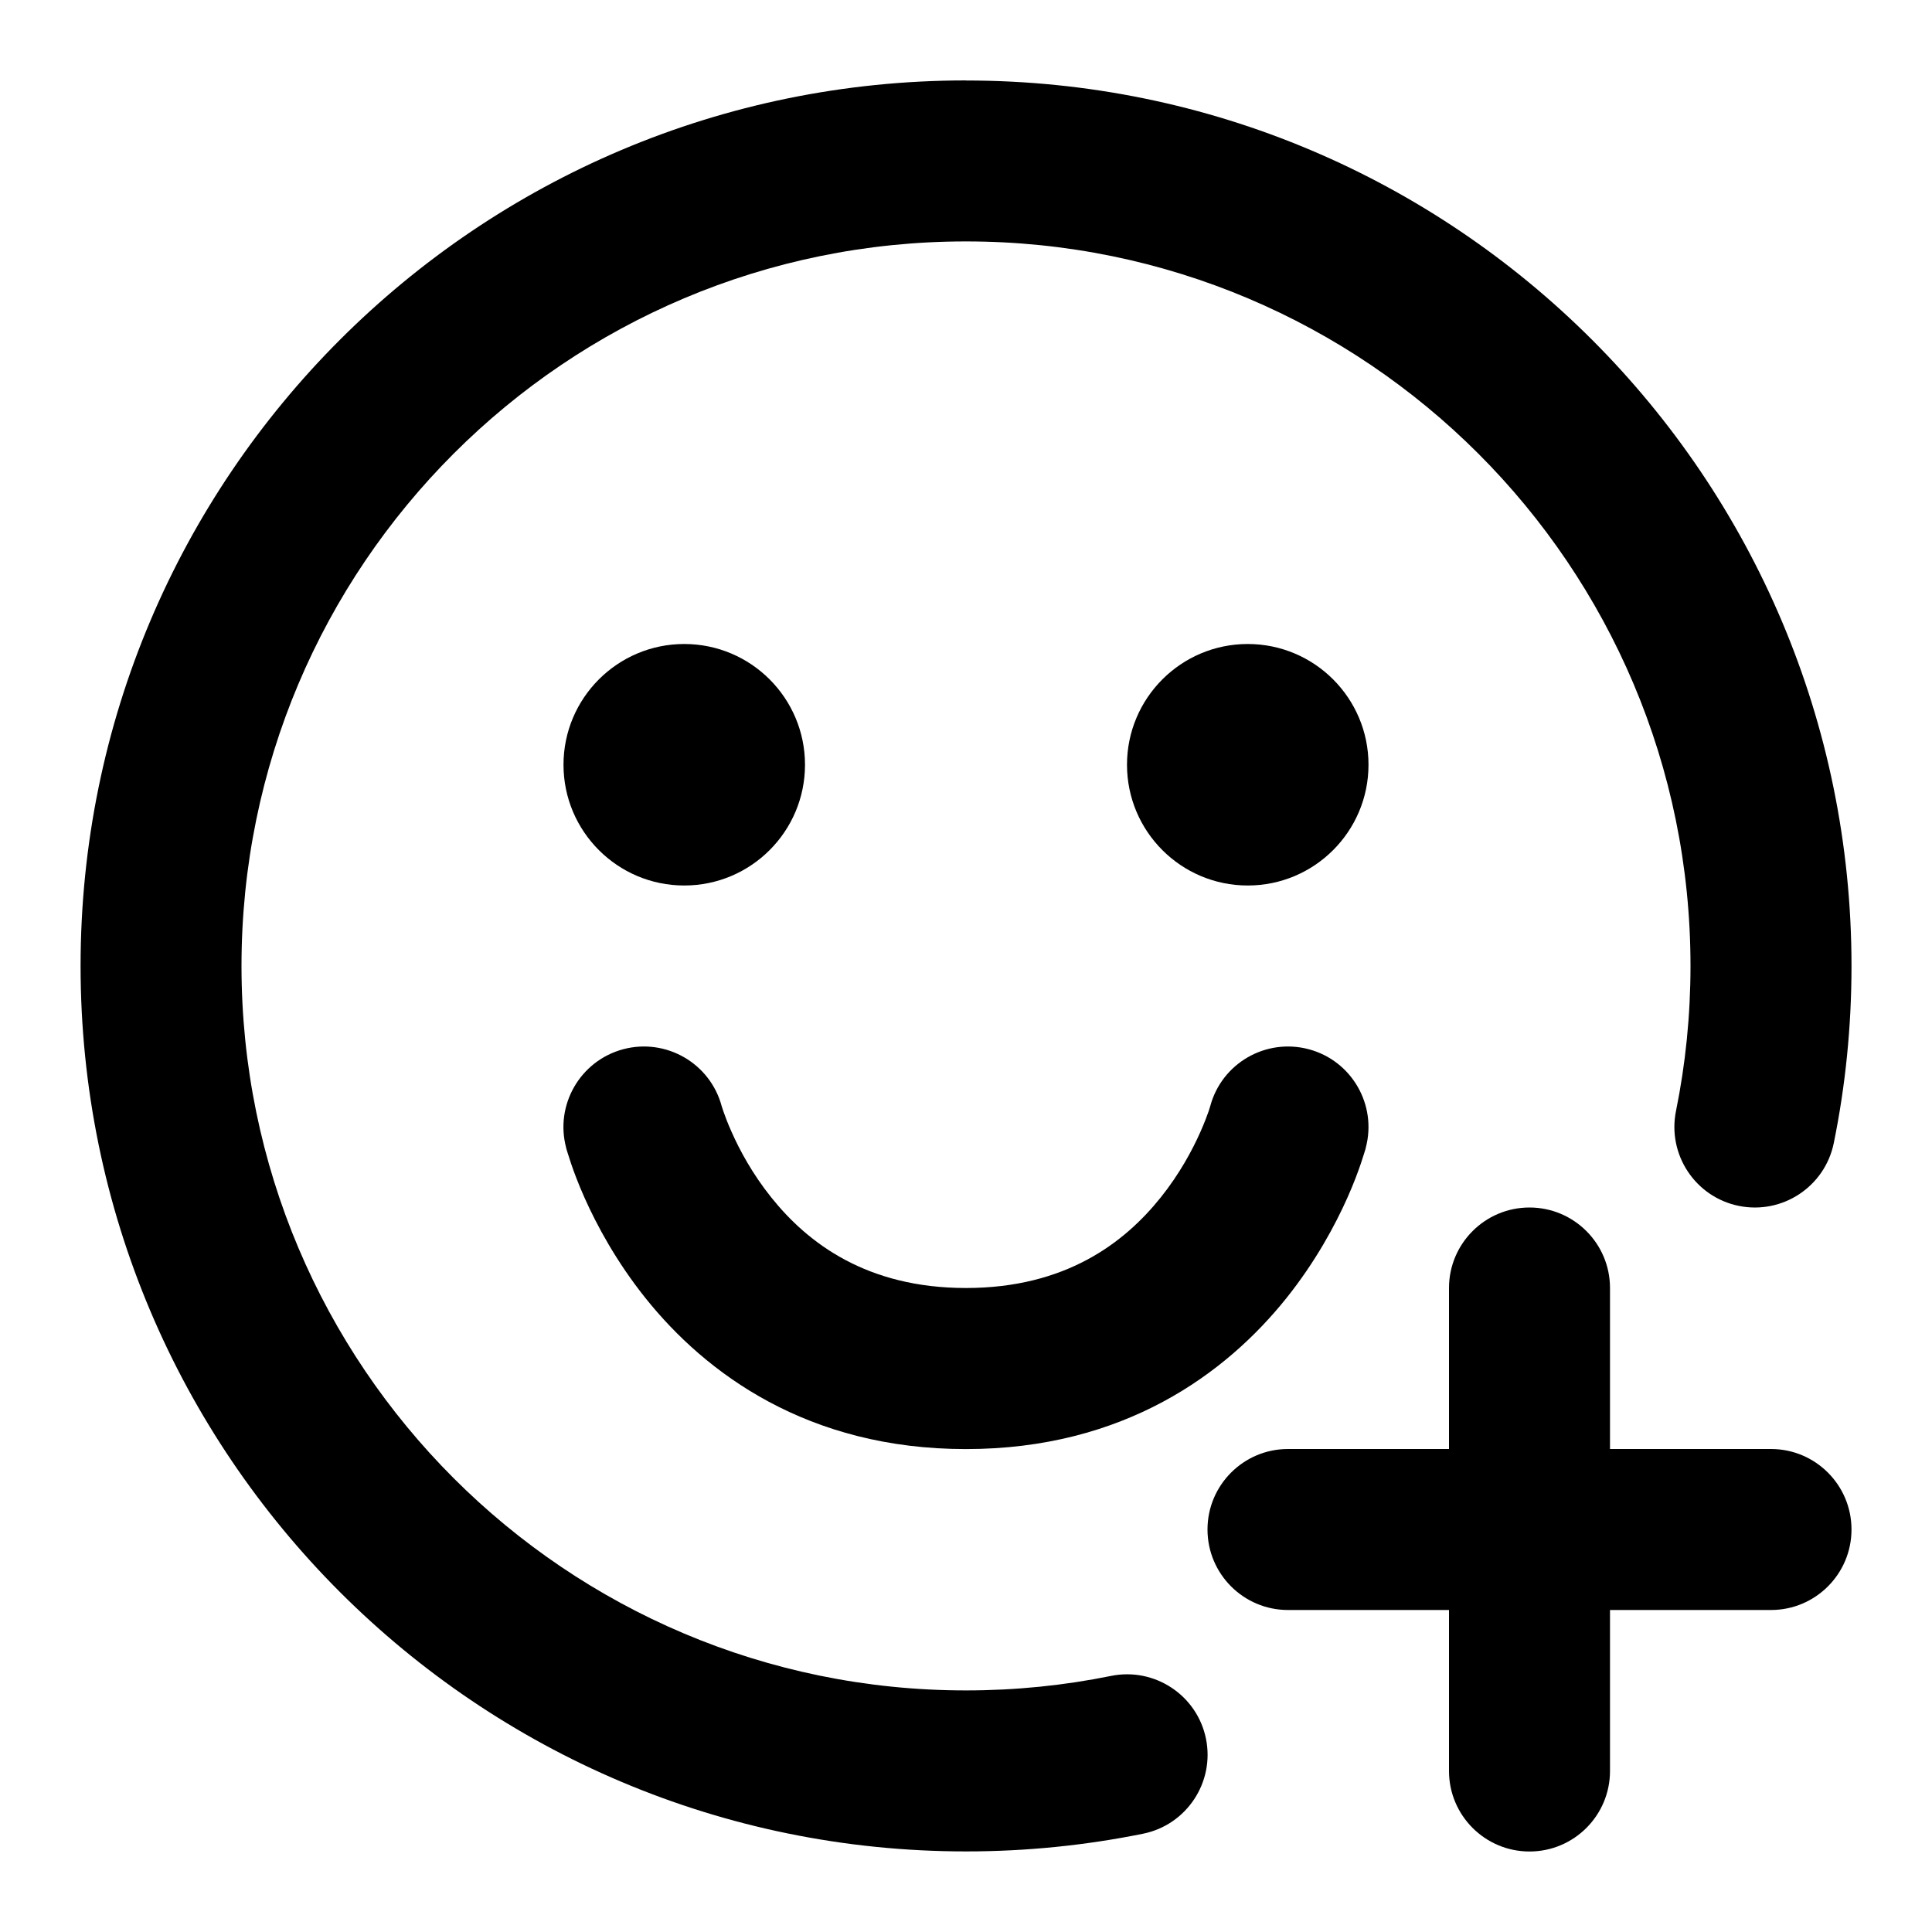
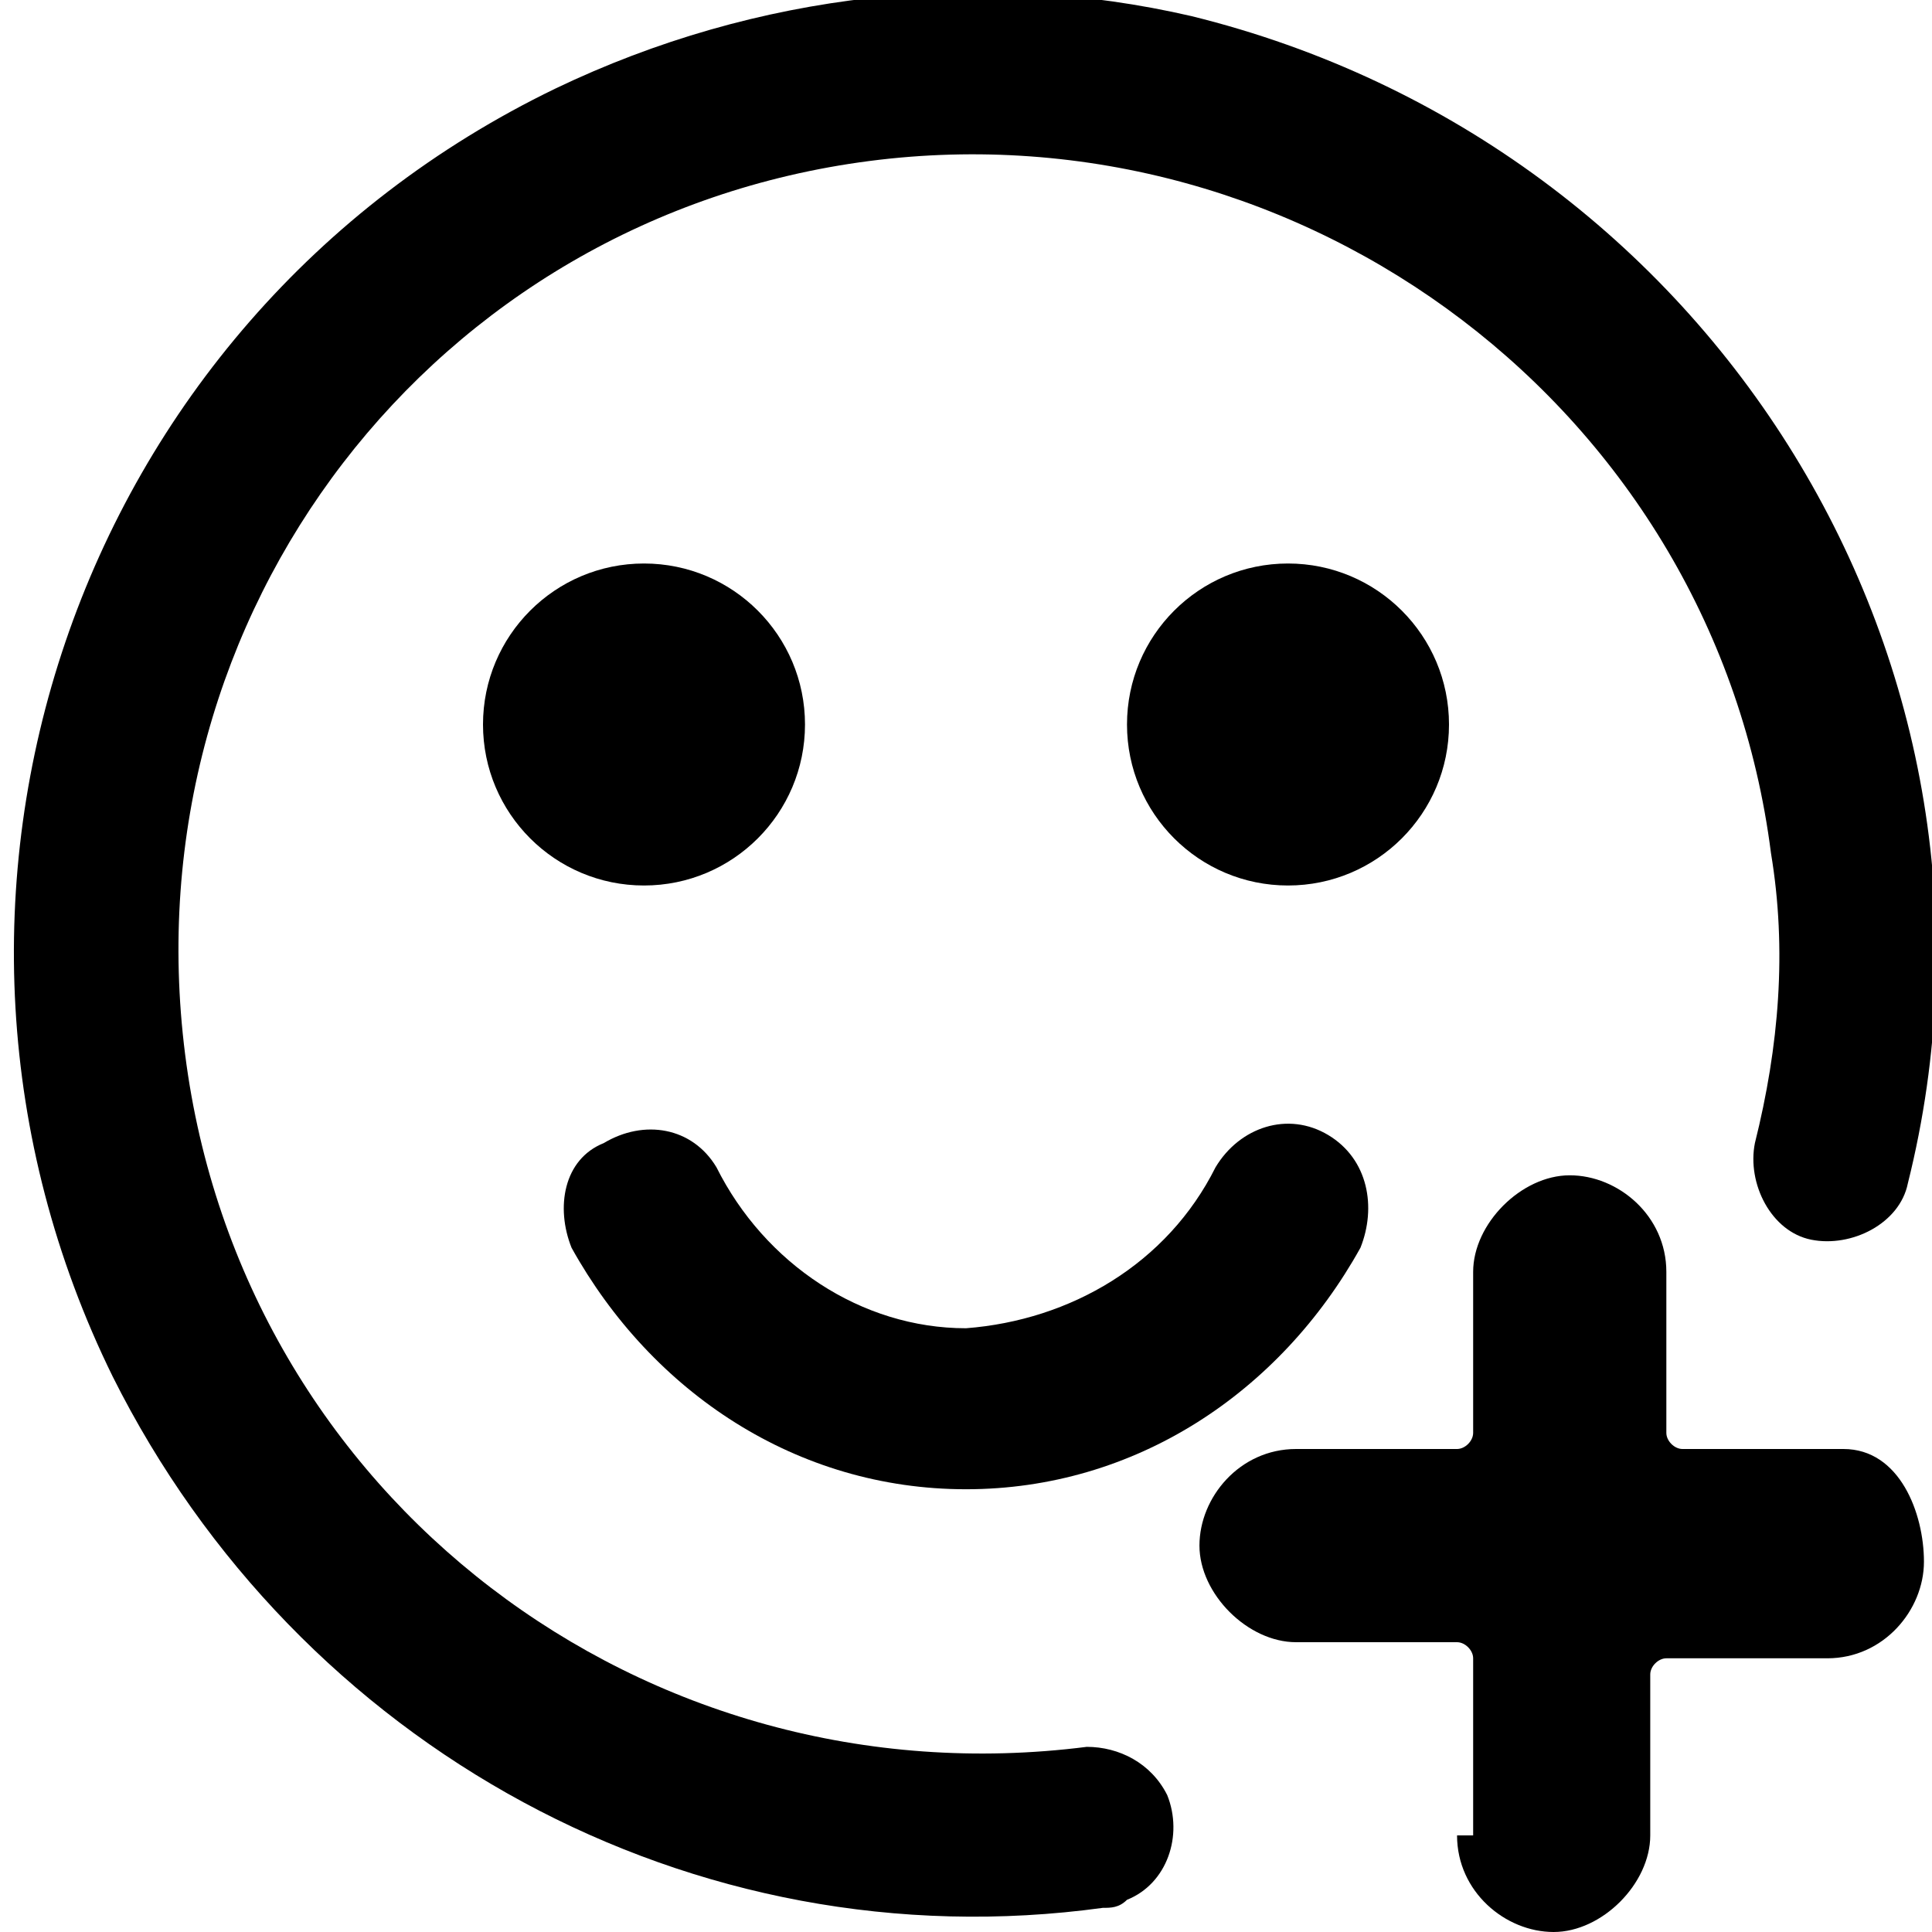
- <svg xmlns="http://www.w3.org/2000/svg" fill="none" height="24" viewBox="0 0 24 24" width="24">
-   <g fill="#000">
-     <path d="m12 1c6.075 0 11 4.925 11 11 0 .752-.075 1.488-.22 2.199-.11.541-.638.891-1.18.781-.541-.11-.89-.639-.78-1.18.118-.581.18-1.183.18-1.801 0-4.971-4.029-9-9-9-4.971 0-9 4.029-9 9 0 4.971 4.029 9 9 9 .618 0 1.22-.062 1.801-.18.541-.11 1.07.239 1.18.78.11.541-.24 1.07-.781 1.18-.711.144-1.447.22-2.199.22-6.075 0-11-4.925-11-11 0-6.075 4.925-11 11-11z" />
-     <path d="m19 15c.552 0 1 .448 1 1v2h2c.552 0 1 .448 1 1s-.448 1-1 1h-2v2c0 .552-.448 1-1 1s-1-.448-1-1v-2h-2c-.552 0-1-.448-1-1s.448-1 1-1h2v-2c0-.552.448-1 1-1z" />
-     <path d="m15.034 13.741c.143-.533.69-.849 1.224-.707.533.142.85.69.708 1.224l-.966-.258c.966.258.966.258.966.258v.002l-.001.002s-0.0.004-.001.006c-.001.004-.003.008-.004.014-.003.011-.008.025-.013.042-.01.033-.024.077-.042.13-.036.106-.09.251-.166.422-.151.339-.393.792-.759 1.25-.748.934-2.015 1.875-3.981 1.875s-3.233-.941-3.98-1.875c-.366-.458-.608-.911-.759-1.25-.076-.171-.13-.316-.166-.422-.018-.053-.032-.097-.042-.13-.005-.017-.01-.031-.013-.042-.001-.005-.003-.01-.004-.014-.001-.002-.001-.006-.001-.006l-.001-.002c-.007-.035 0-.002 0-.002-.142-.533.175-1.081.708-1.224.533-.142 1.081.174 1.224.707l.001.003c.003.011.01.032.02.061.02.058.053.147.103.258.099.224.258.52.492.812.453.566 1.185 1.125 2.419 1.125s1.966-.559 2.419-1.125c.234-.292.393-.589.492-.812.049-.111.083-.2.103-.258.01-.029.016-.05.019-.061z" />
-     <path d="m8.5 8c.828 0 1.5.672 1.5 1.5 0 .828-.672 1.5-1.5 1.5s-1.5-.672-1.5-1.5c0-.828.672-1.5 1.5-1.5z" />
-     <path d="m15.5 8c.828 0 1.5.672 1.5 1.5 0 .828-.672 1.5-1.5 1.5s-1.5-.672-1.5-1.5c0-.828.672-1.5 1.5-1.5z" />
-   </g>
+ <svg xmlns="http://www.w3.org/2000/svg" enable-background="new 0 0 24 24" viewBox="0 0 24 24">
+   <path d="m16.5 14.1c-.5-.3-1.1-.1-1.4.4-.6 1.2-1.8 1.9-3.1 2-1.3 0-2.5-.8-3.1-2-.3-.5-.9-.6-1.4-.3-.5.2-.6.8-.4 1.3 1 1.8 2.8 3 4.9 3s3.9-1.2 4.9-3c.2-.5.1-1.1-.4-1.4z" />
+   <circle cx="8" cy="9" r="2" />
+   <circle cx="16" cy="9" r="2" />
+   <path d="m6.9 1.1c-6 2.9-8.4 10.1-5.5 16 2.3 4.6 7.2 7.3 12.3 6.6.1 0 .2 0 .3-.1.5-.2.7-.8.5-1.3-.2-.4-.6-.6-1-.6-5.5.7-10.5-3.1-11.2-8.6s3.1-10.4 8.5-11.1 10.5 3.1 11.2 8.6c.2 1.2.1 2.4-.2 3.6-.1.5.2 1.1.7 1.2s1.1-.2 1.2-.7c1.6-6.4-2.4-12.9-8.9-14.5-2.6-.6-5.4-.3-7.9.9z" />
+   <path d="m18.1 22.8c0 .7.6 1.2 1.2 1.2s1.2-.6 1.2-1.2v-2c0-.1.1-.2.2-.2h2c.7 0 1.2-.6 1.2-1.2s-.3-1.4-1-1.4h-2c-.1 0-.2-.1-.2-.2v-2c0-.7-.6-1.2-1.2-1.2s-1.2.6-1.2 1.2v2c0 .1-.1.2-.2.2h-2c-.7 0-1.2.6-1.2 1.2s.6 1.2 1.2 1.2h2c.1 0 .2.1.2.2v2.2z" />
</svg>
